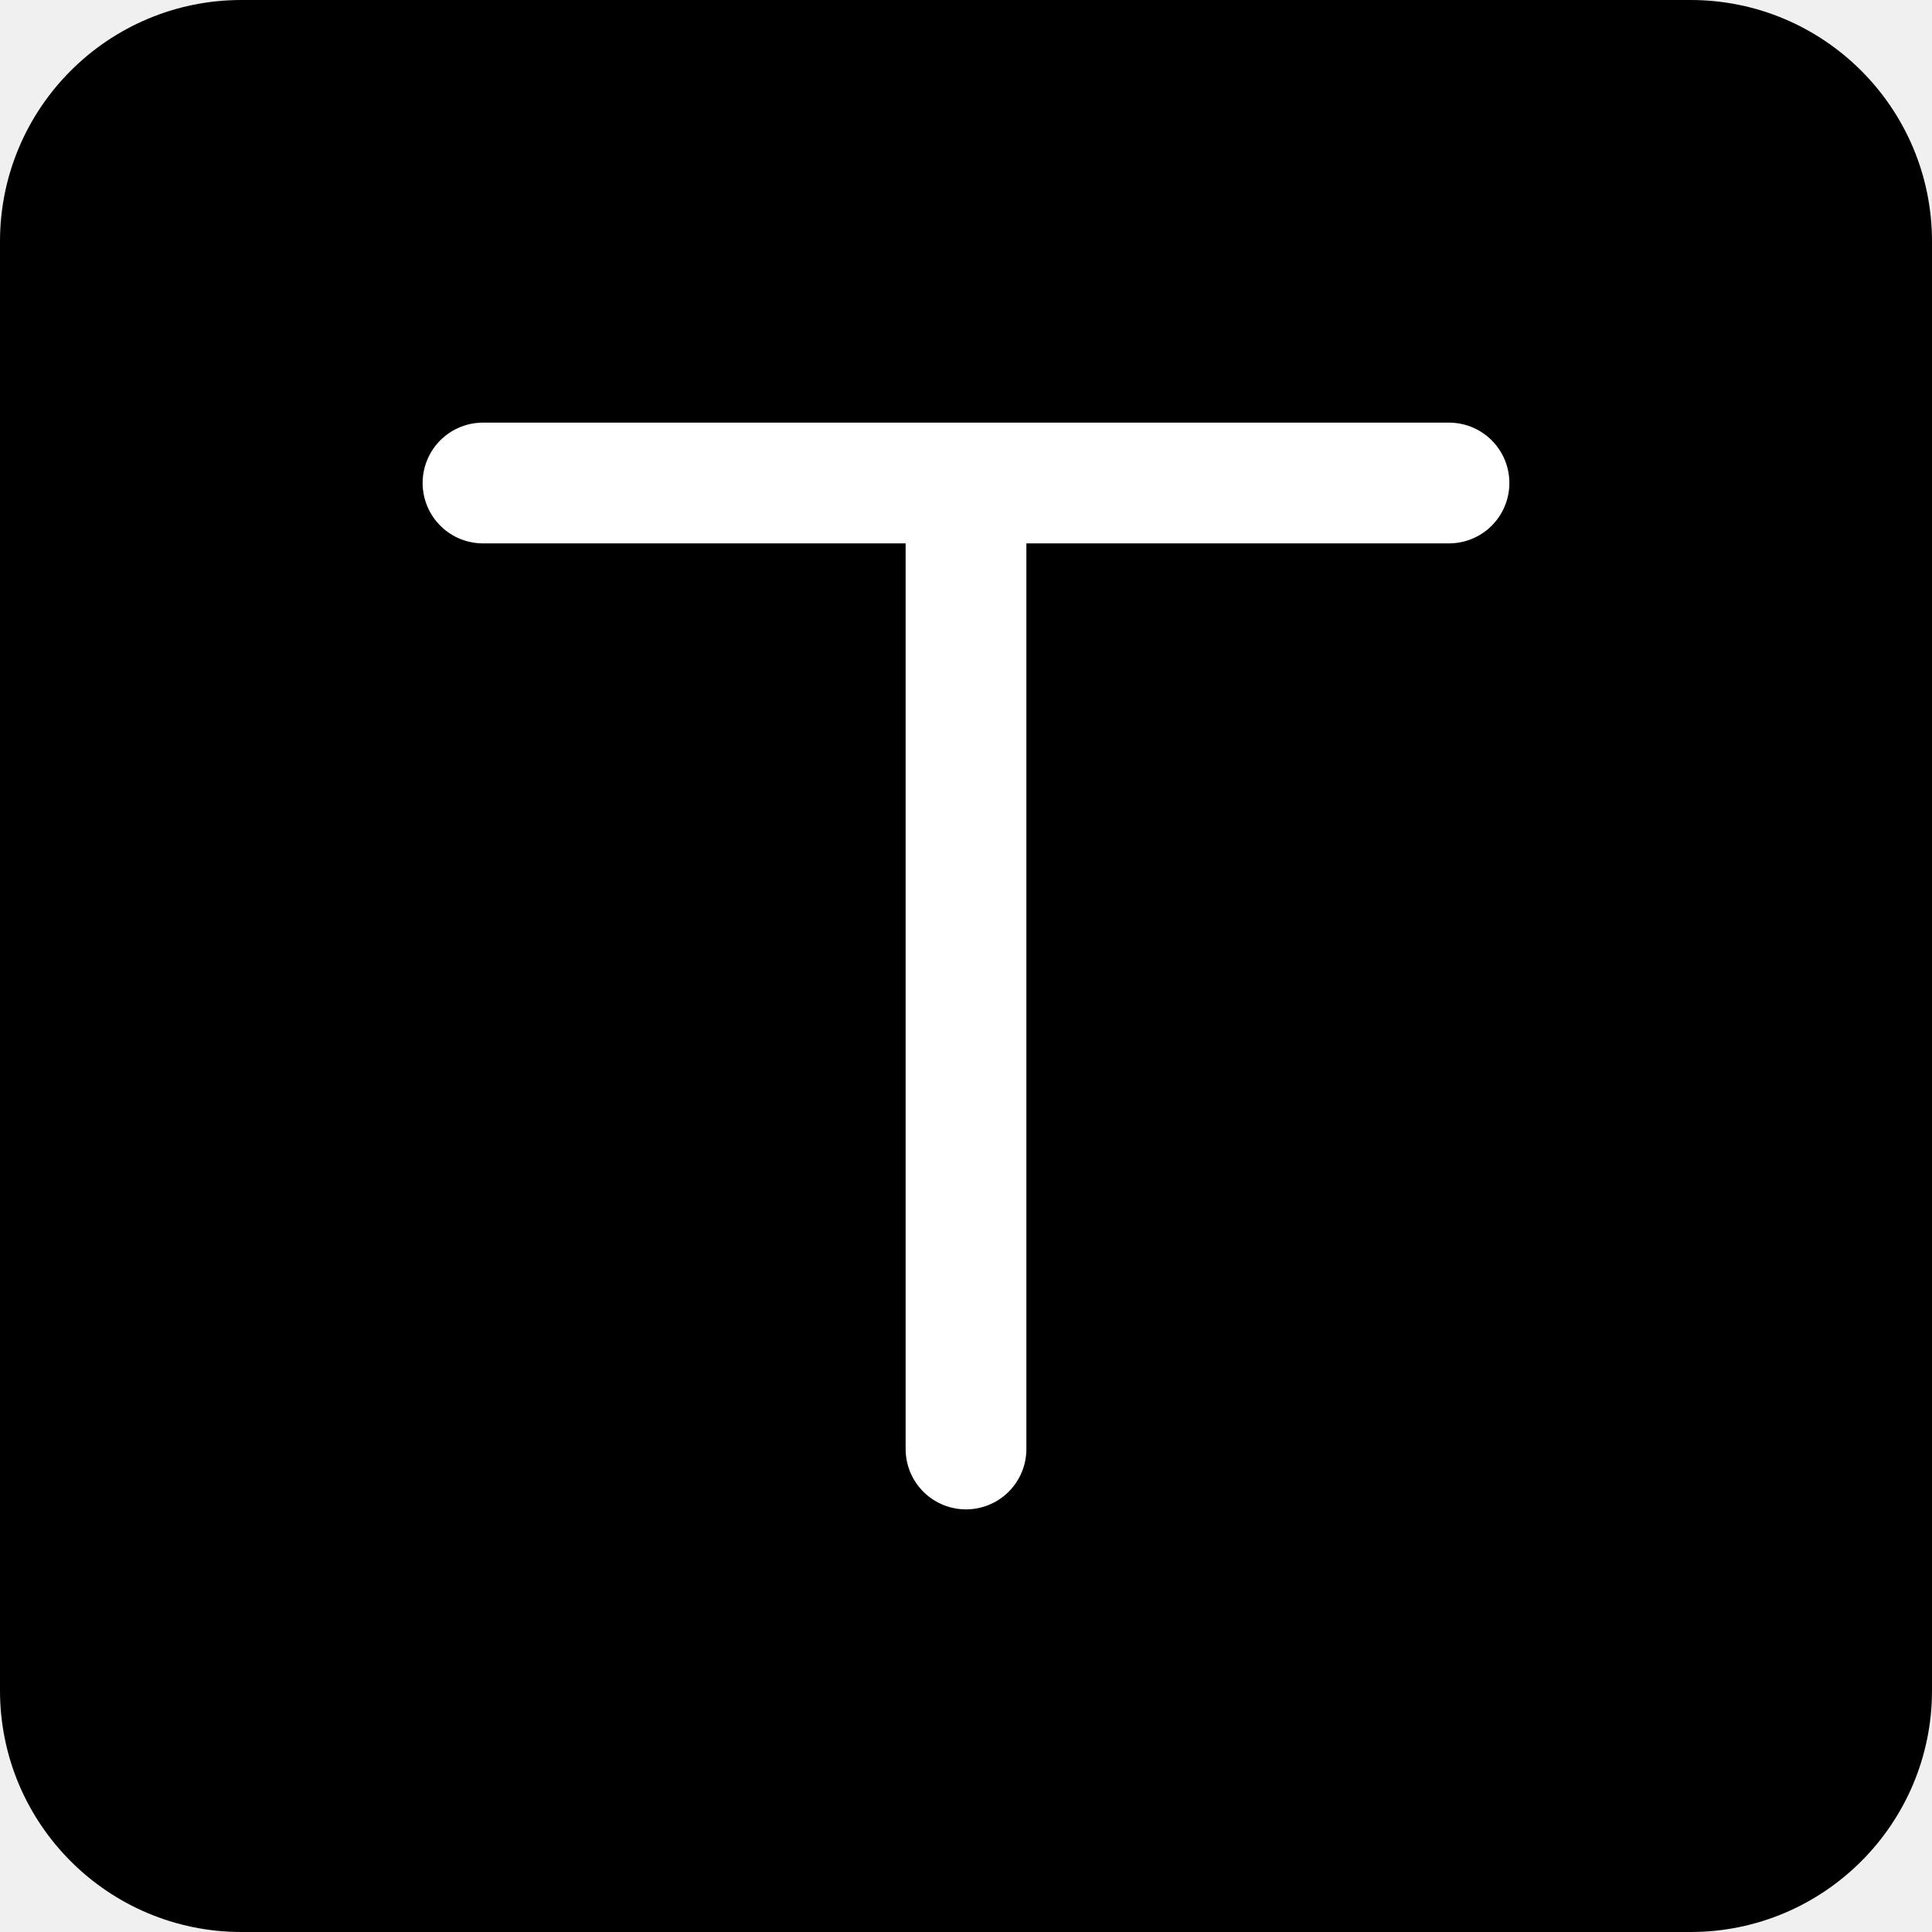
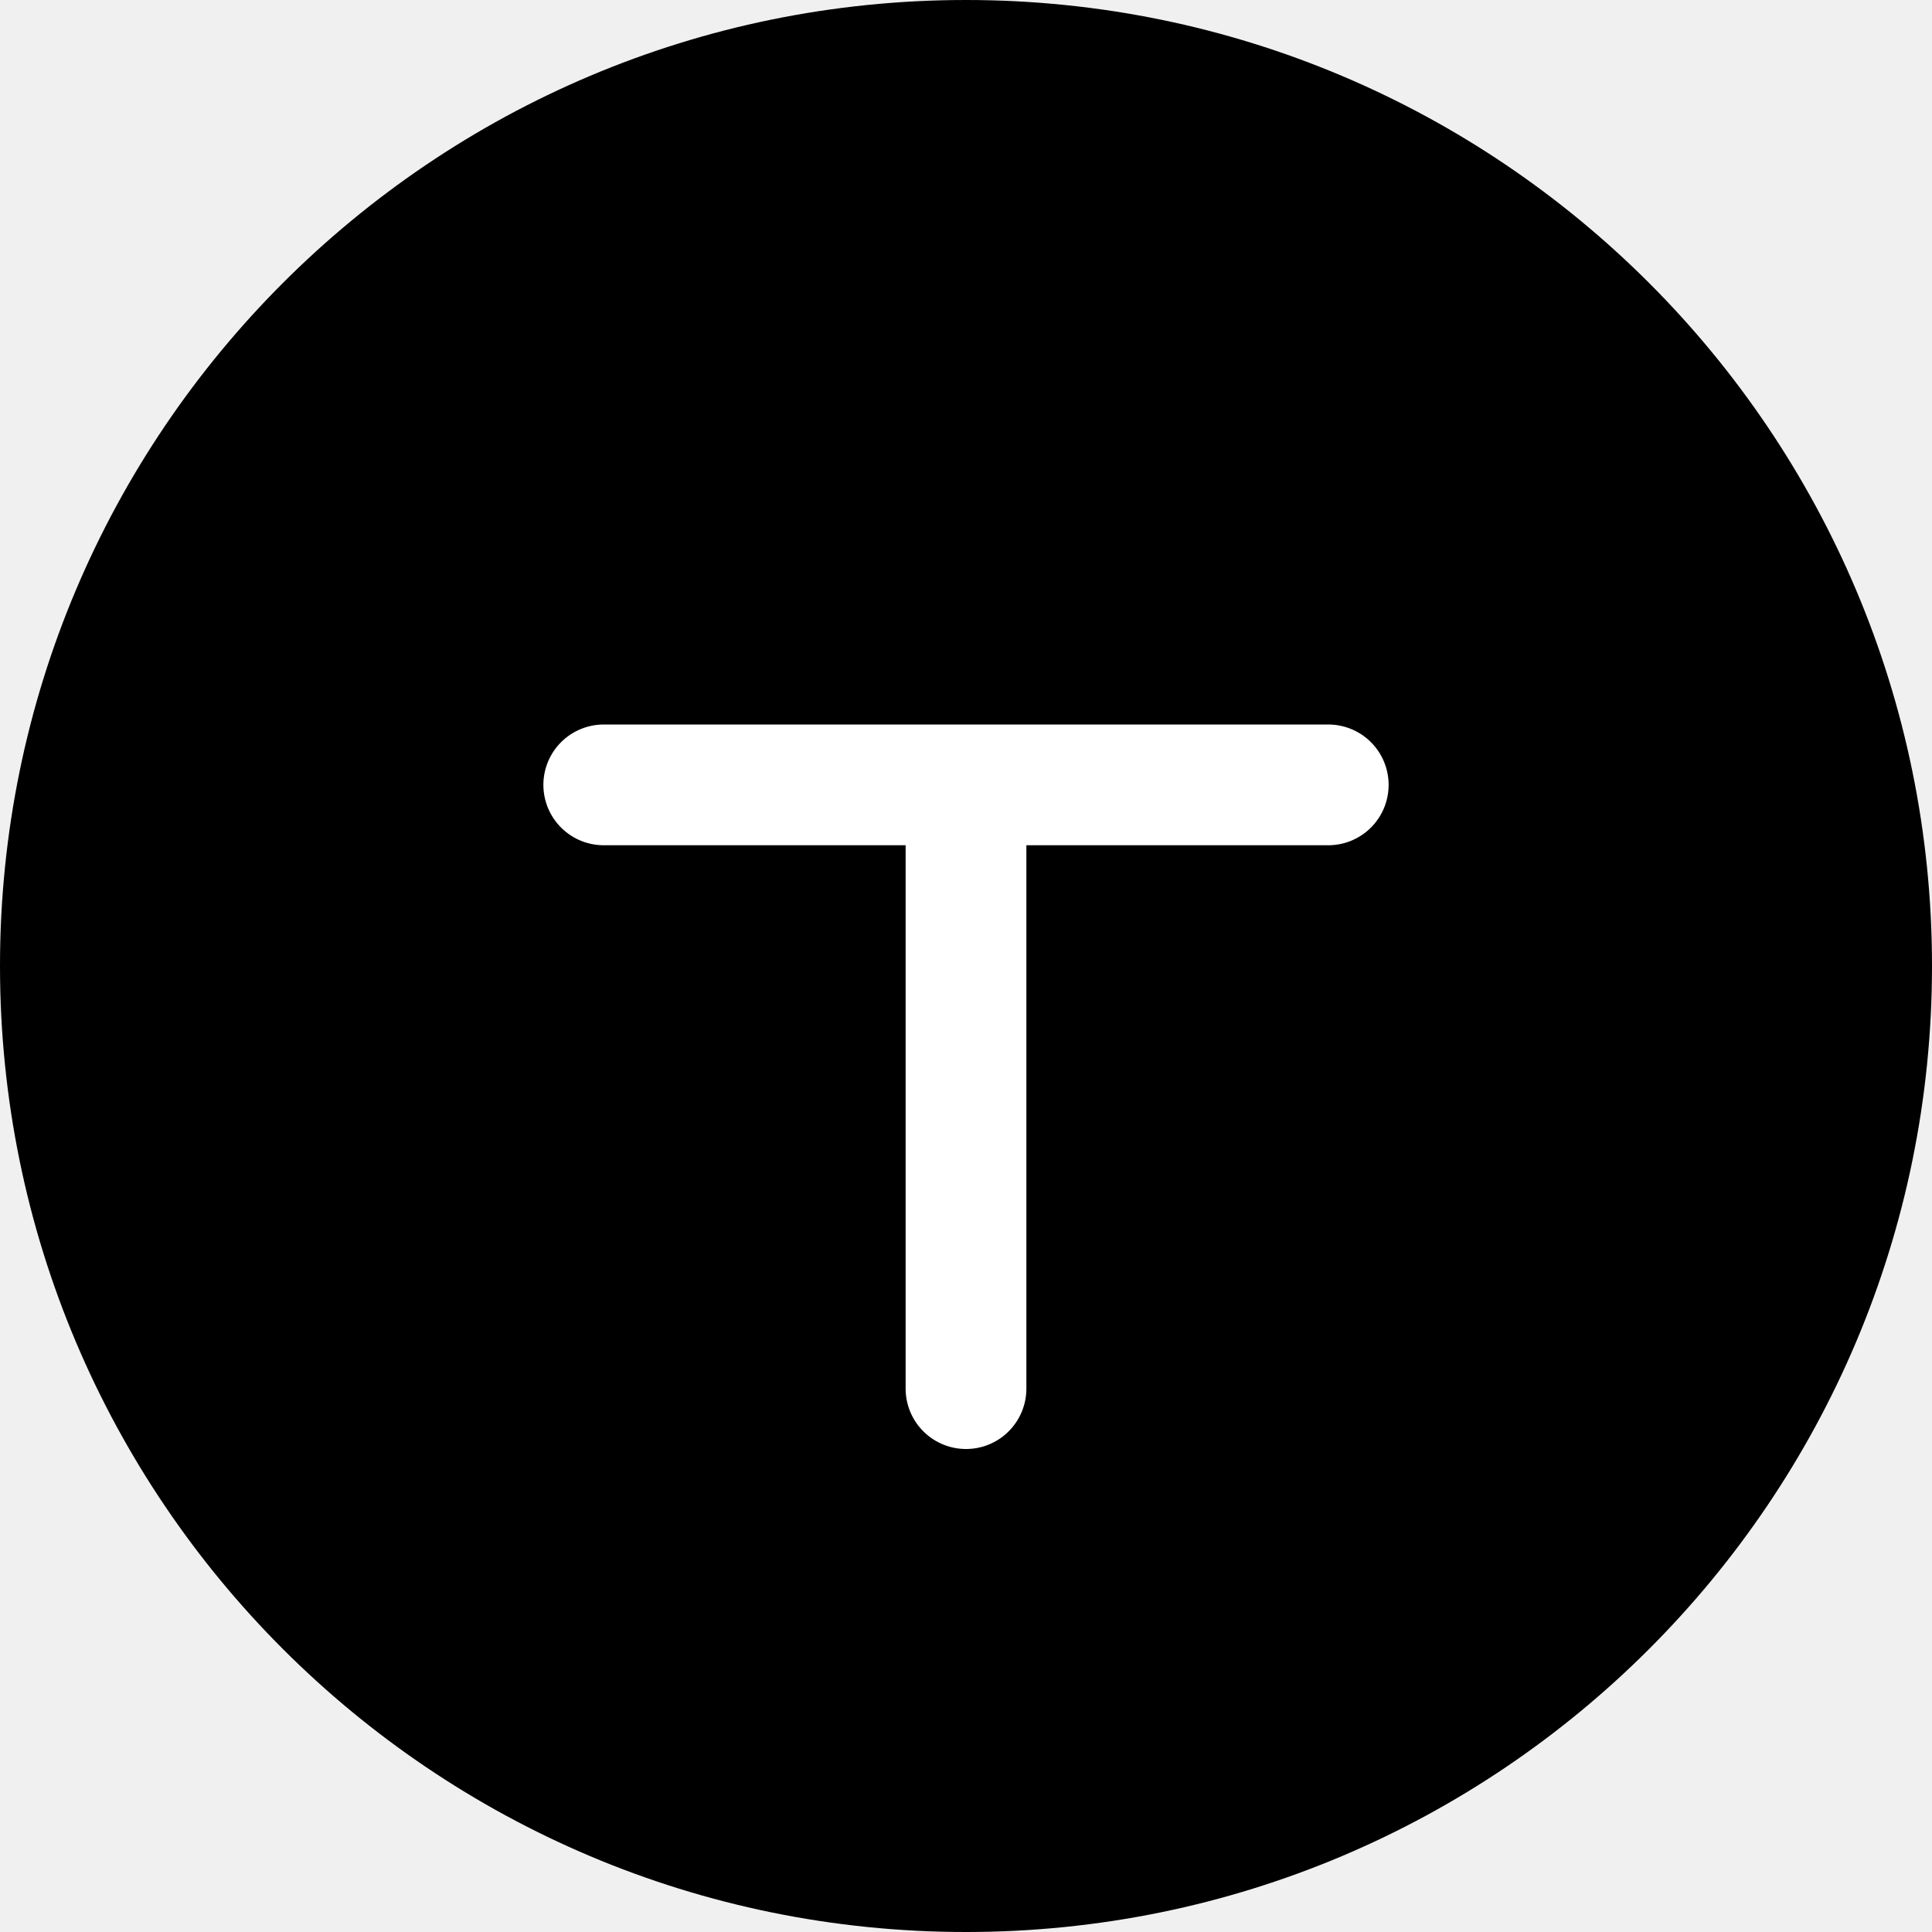
<svg xmlns="http://www.w3.org/2000/svg" width="32" height="32" viewBox="0 0 32 32" fill="none">
-   <rect width="32" height="32" rx="4" fill="black" />
-   <path d="M8 8H24M16 8V24" stroke="white" stroke-width="2" stroke-linecap="round" />
+   <circle cx="16" cy="16" r="16" fill="black" />
+   <path d="M10 13H22M16 13V23" stroke="white" stroke-width="2" stroke-linecap="round" />
</svg>
